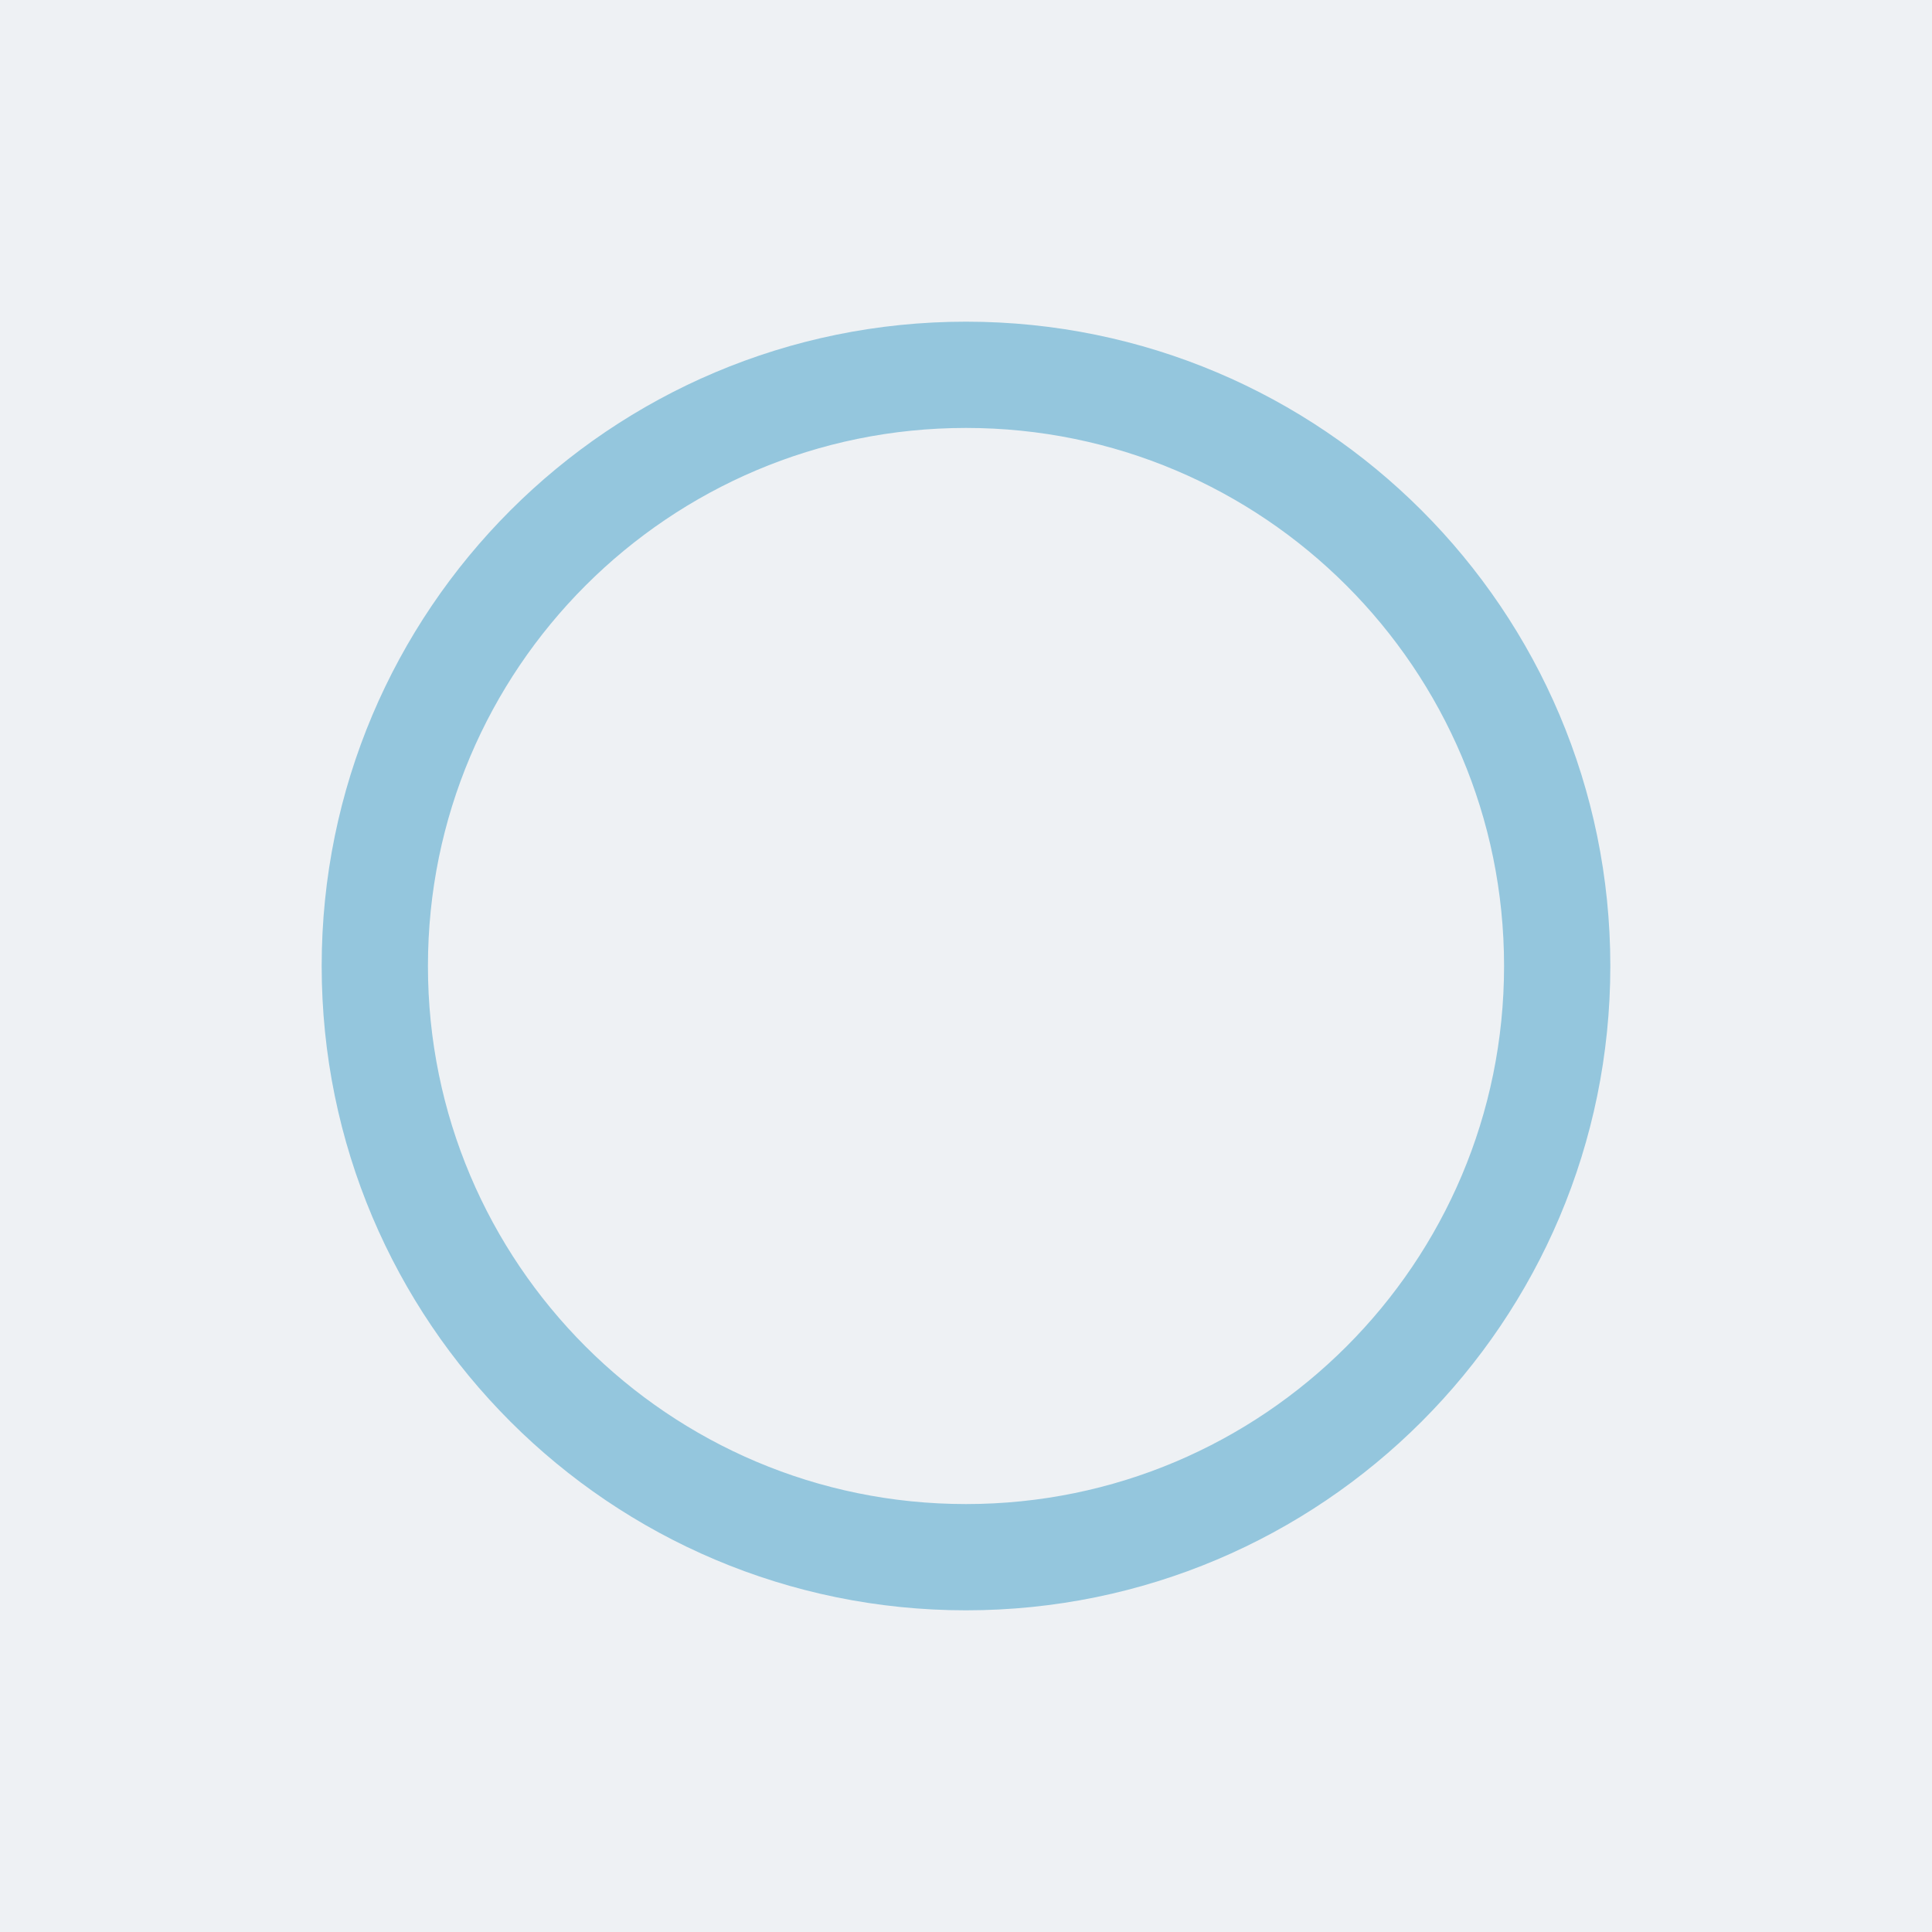
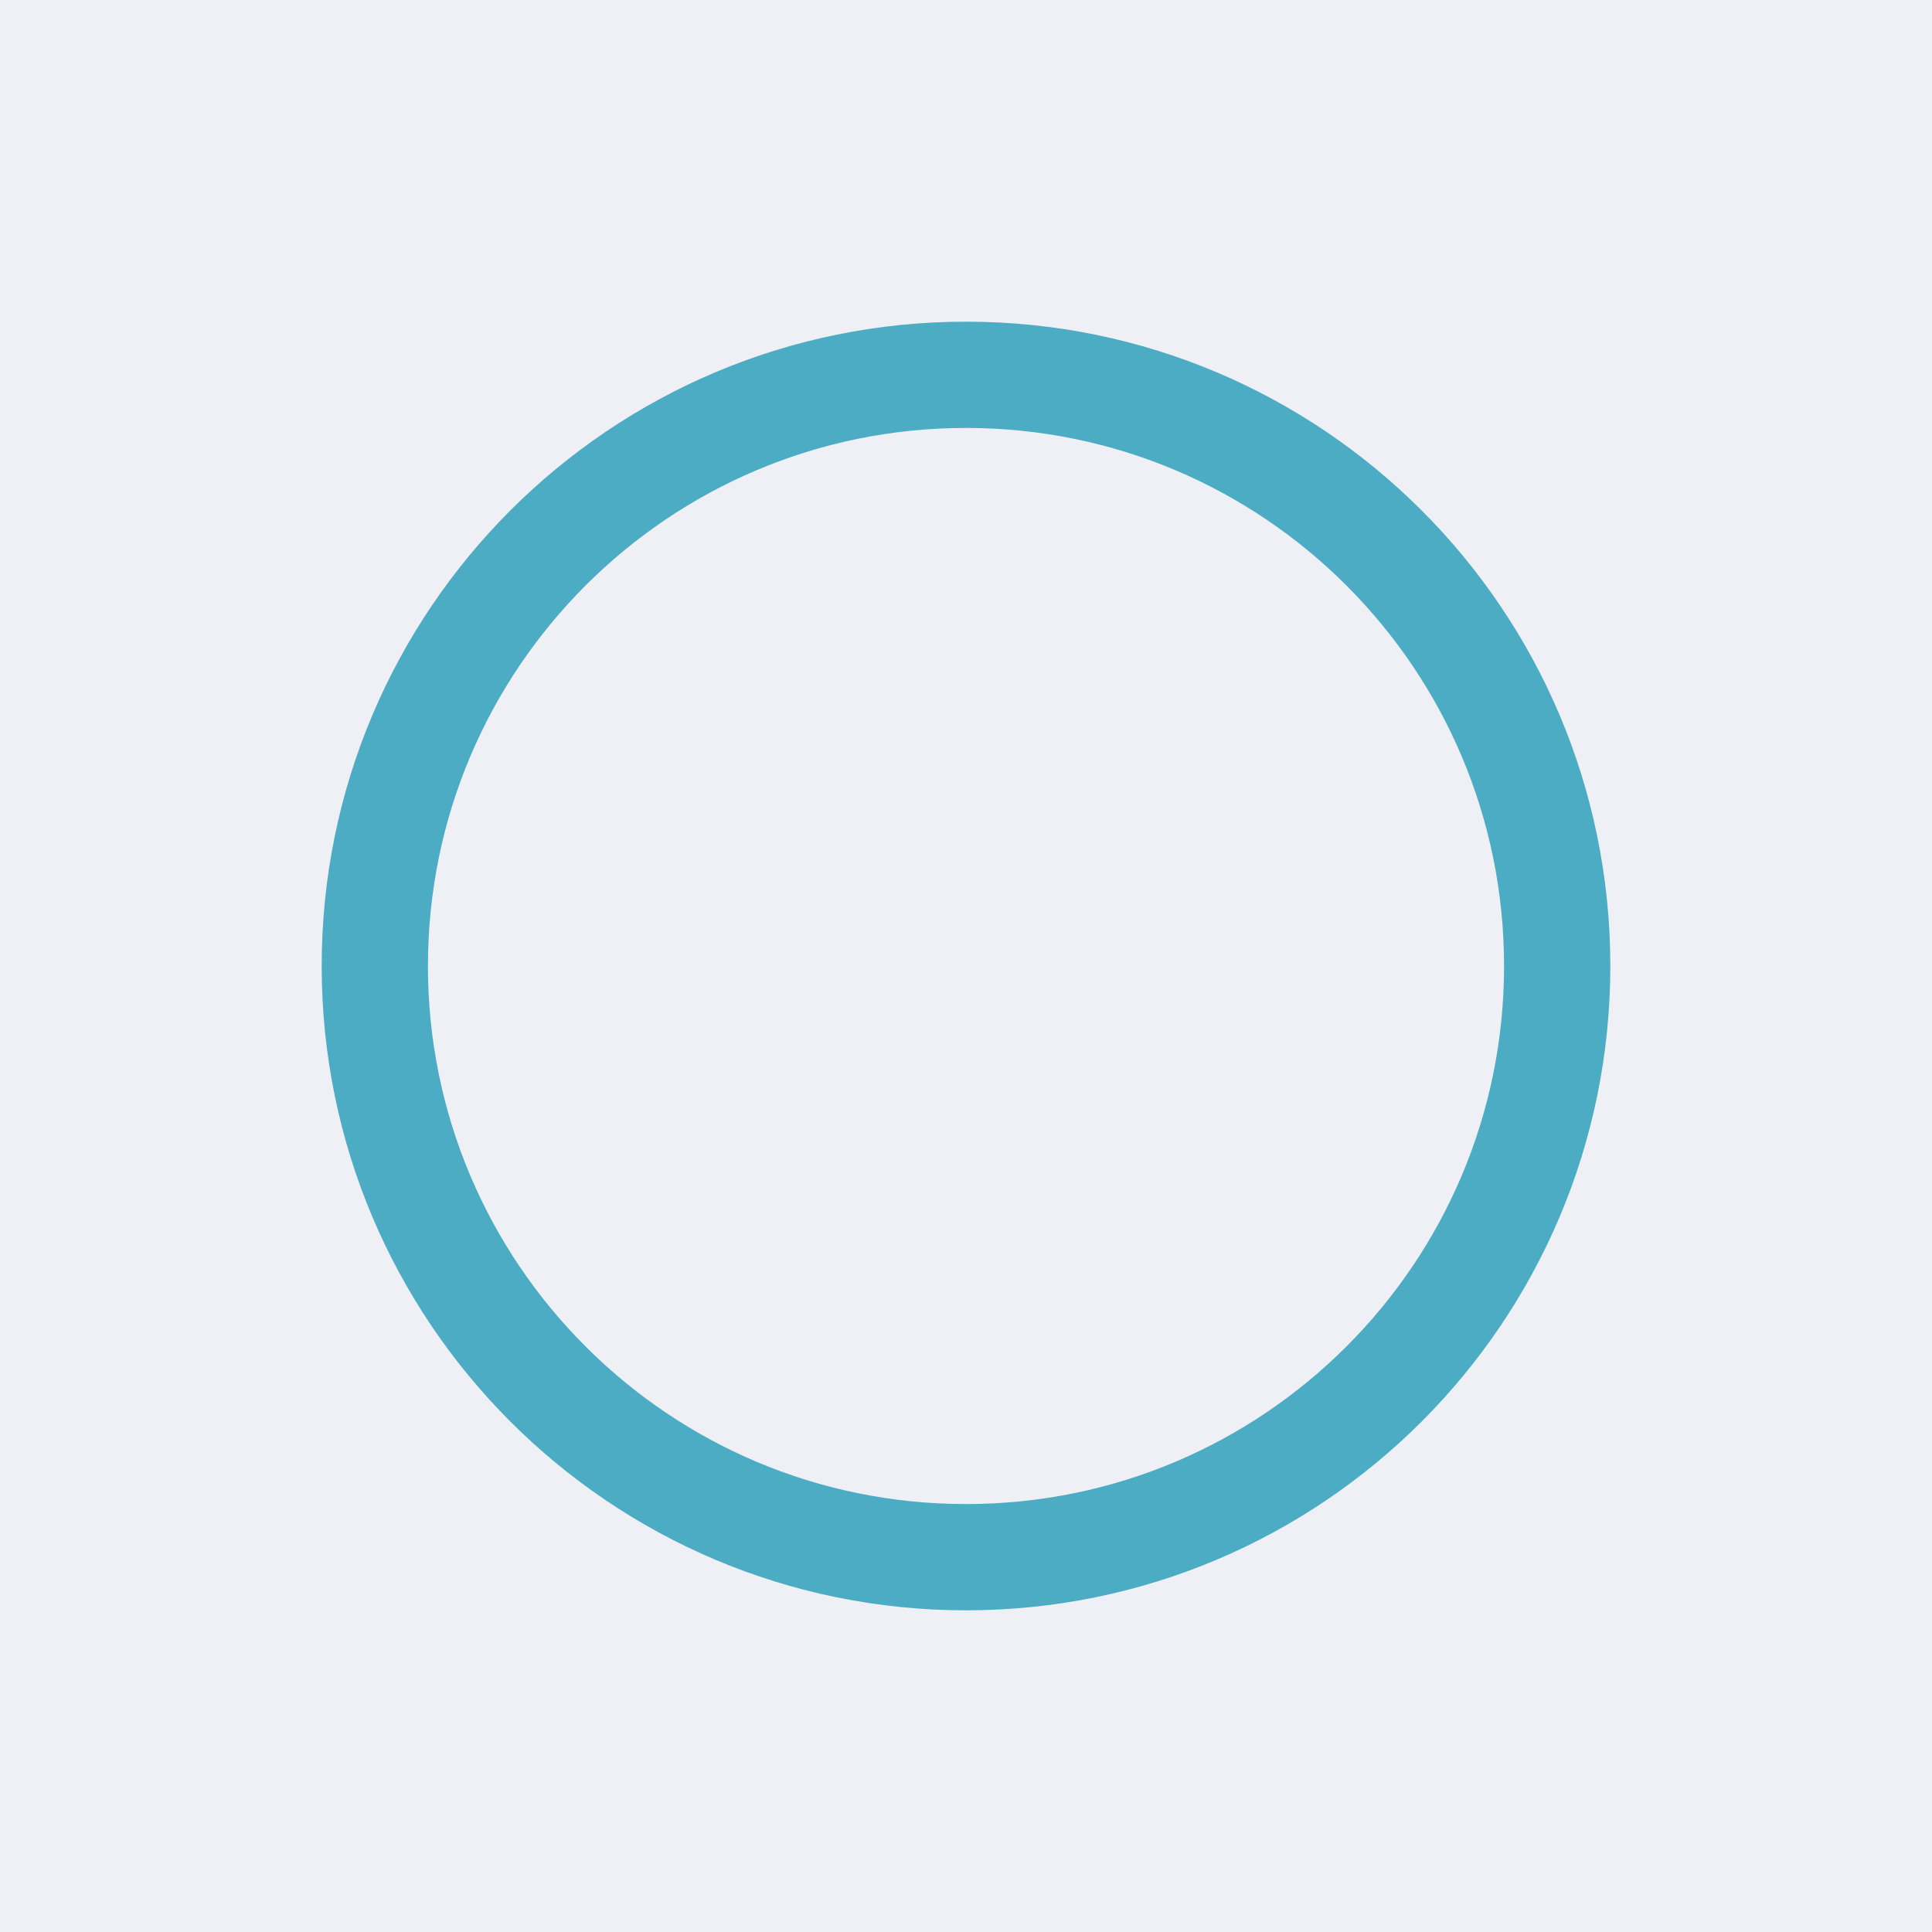
<svg xmlns="http://www.w3.org/2000/svg" width="1024" height="1024" viewBox="0 0 1024 1024">
  <defs />
-   <rect x="0" y="0" width="1024" height="1024" transform="matrix(1 0 0 1 0 0)" fill="#eef1f4" />
-   <path d="M825.344 512A313.344 313.344 0 0 1 198.656 512A313.344 313.344 0 0 1 825.344 512" transform="matrix(1 0 0 1 0 0)" fill="none" stroke="#94c6dd" stroke-width="56.32" stroke-linecap="round" stroke-linejoin="round" />
+   <rect x="0" y="0" width="1024" height="1024" transform="matrix(1 0 0 1 0 0)" fill="#eef0f6" />
+   <path d="M825.344 512A313.344 313.344 0 0 1 198.656 512A313.344 313.344 0 0 1 825.344 512" transform="matrix(1 0 0 1 0 0)" fill="none" stroke="#4bacc4" stroke-width="56.32" stroke-linecap="round" stroke-linejoin="round" />
</svg>
